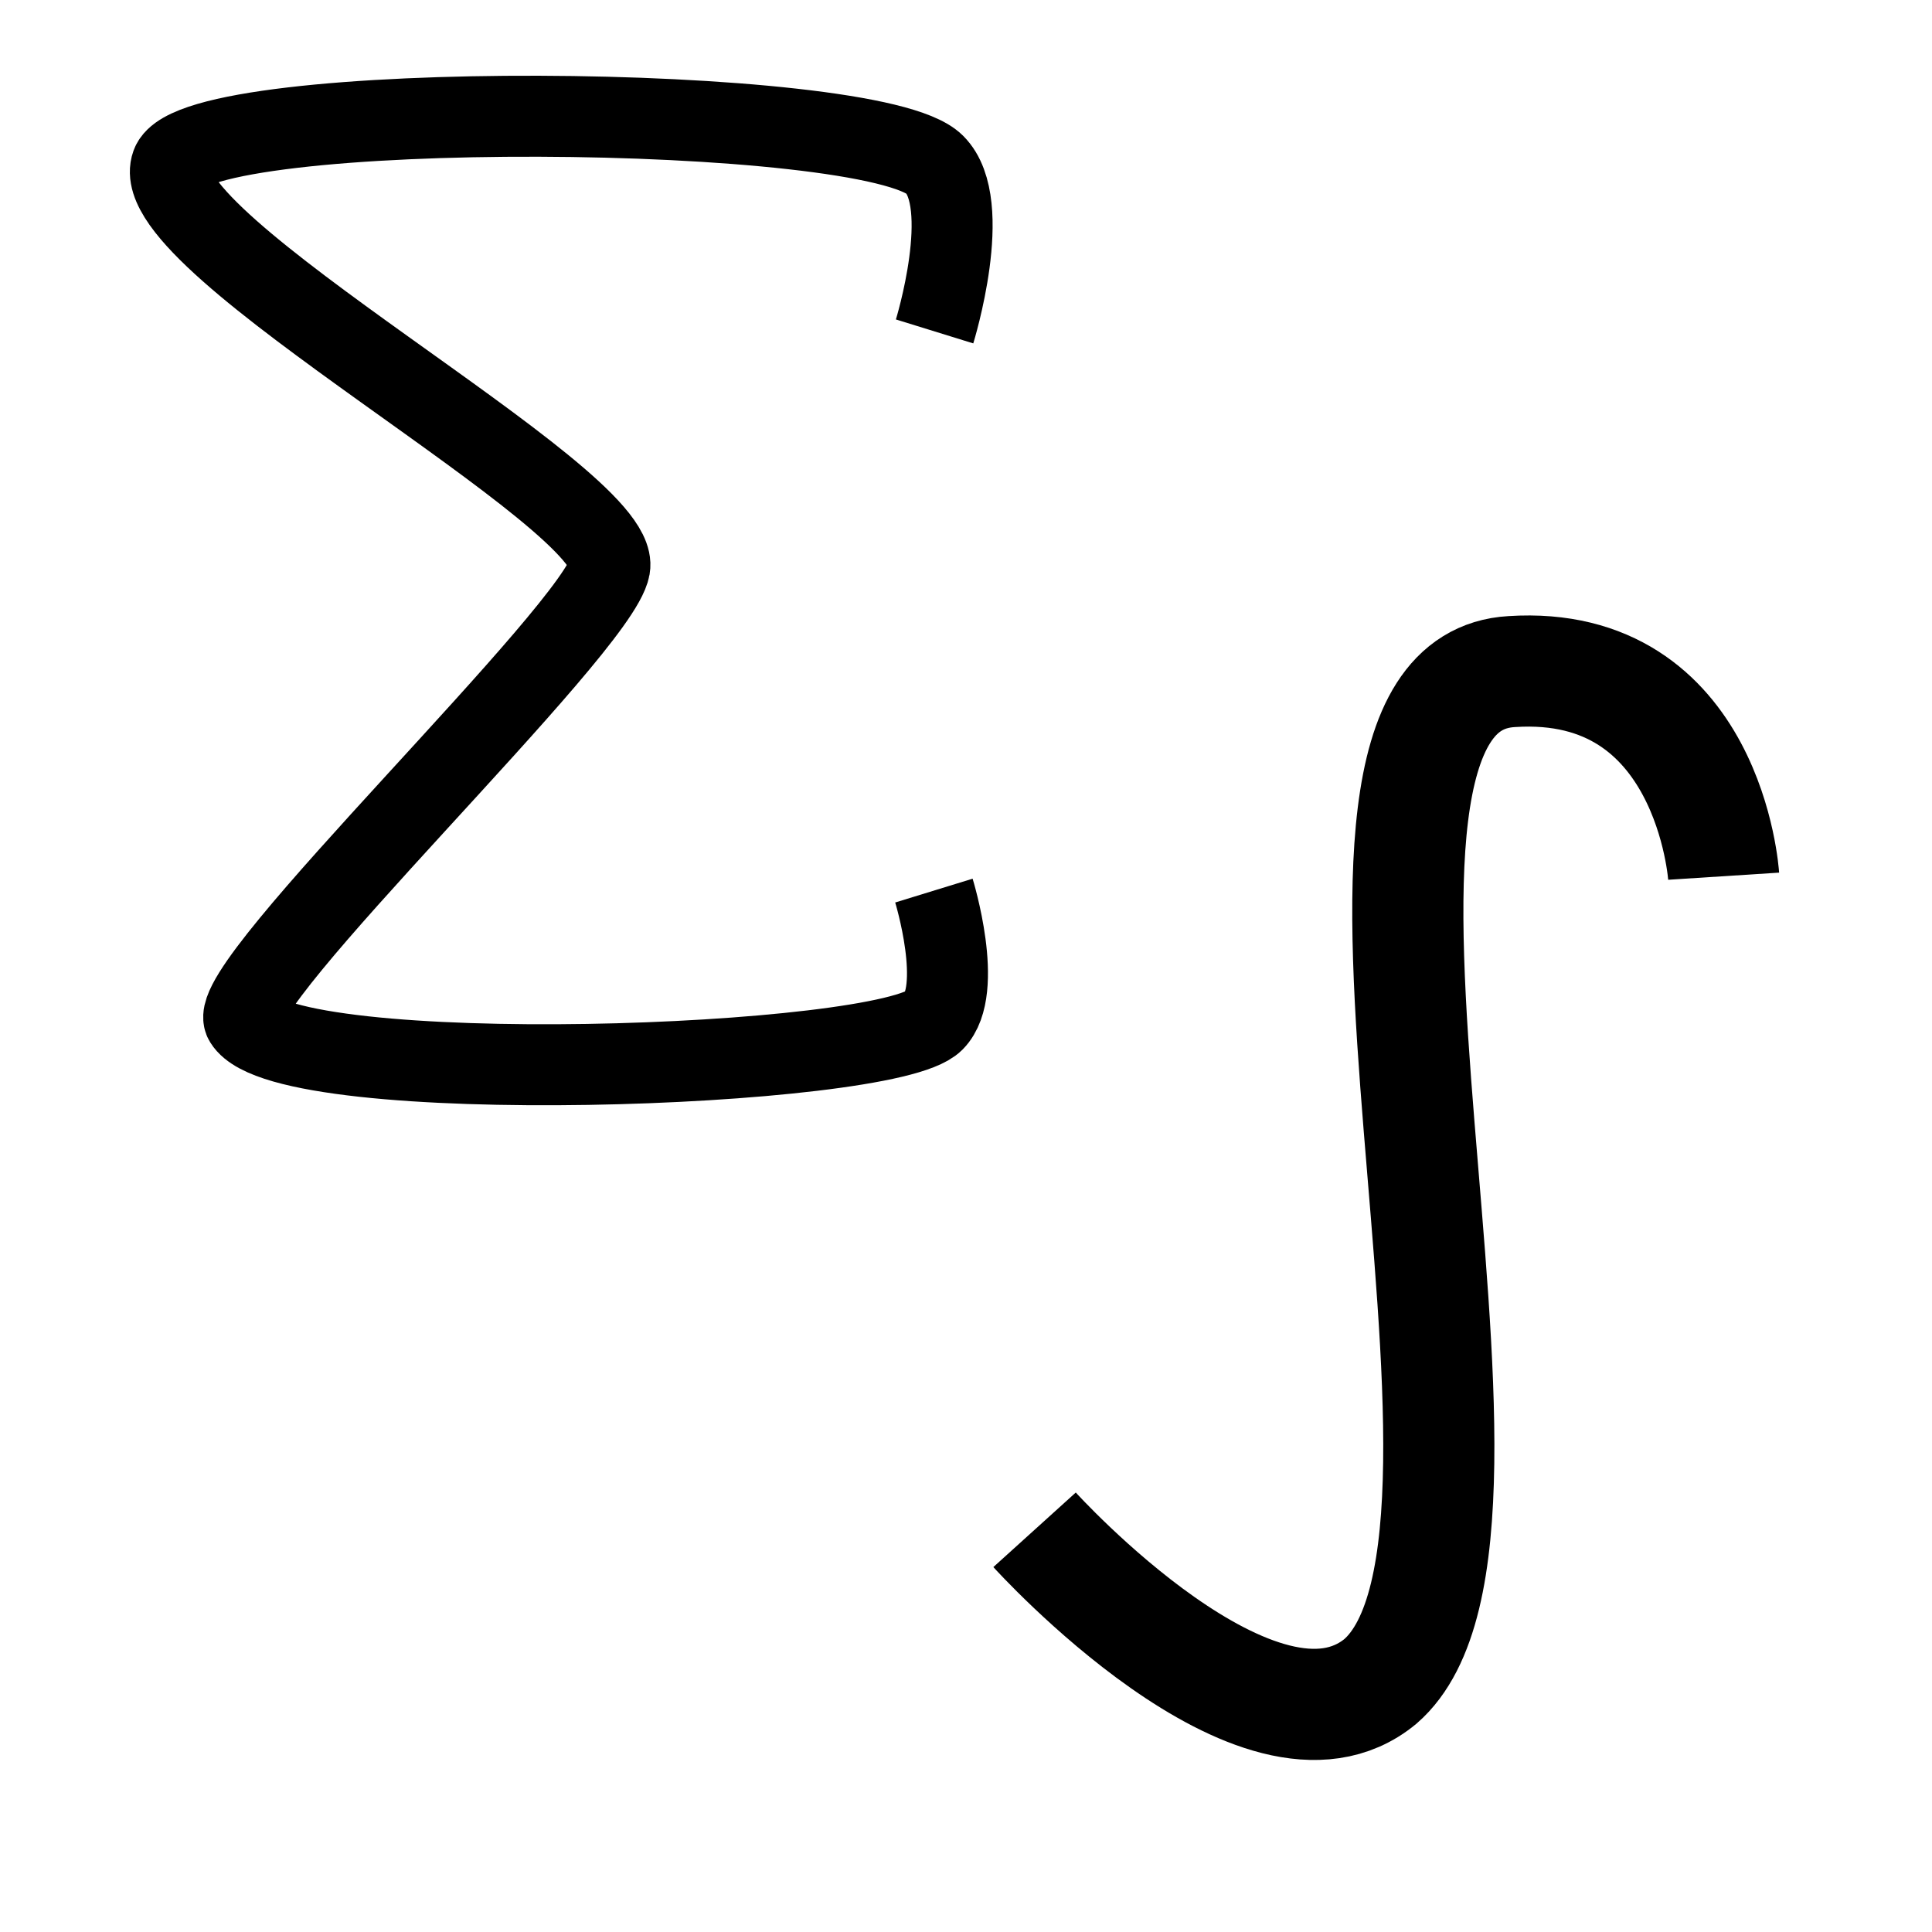
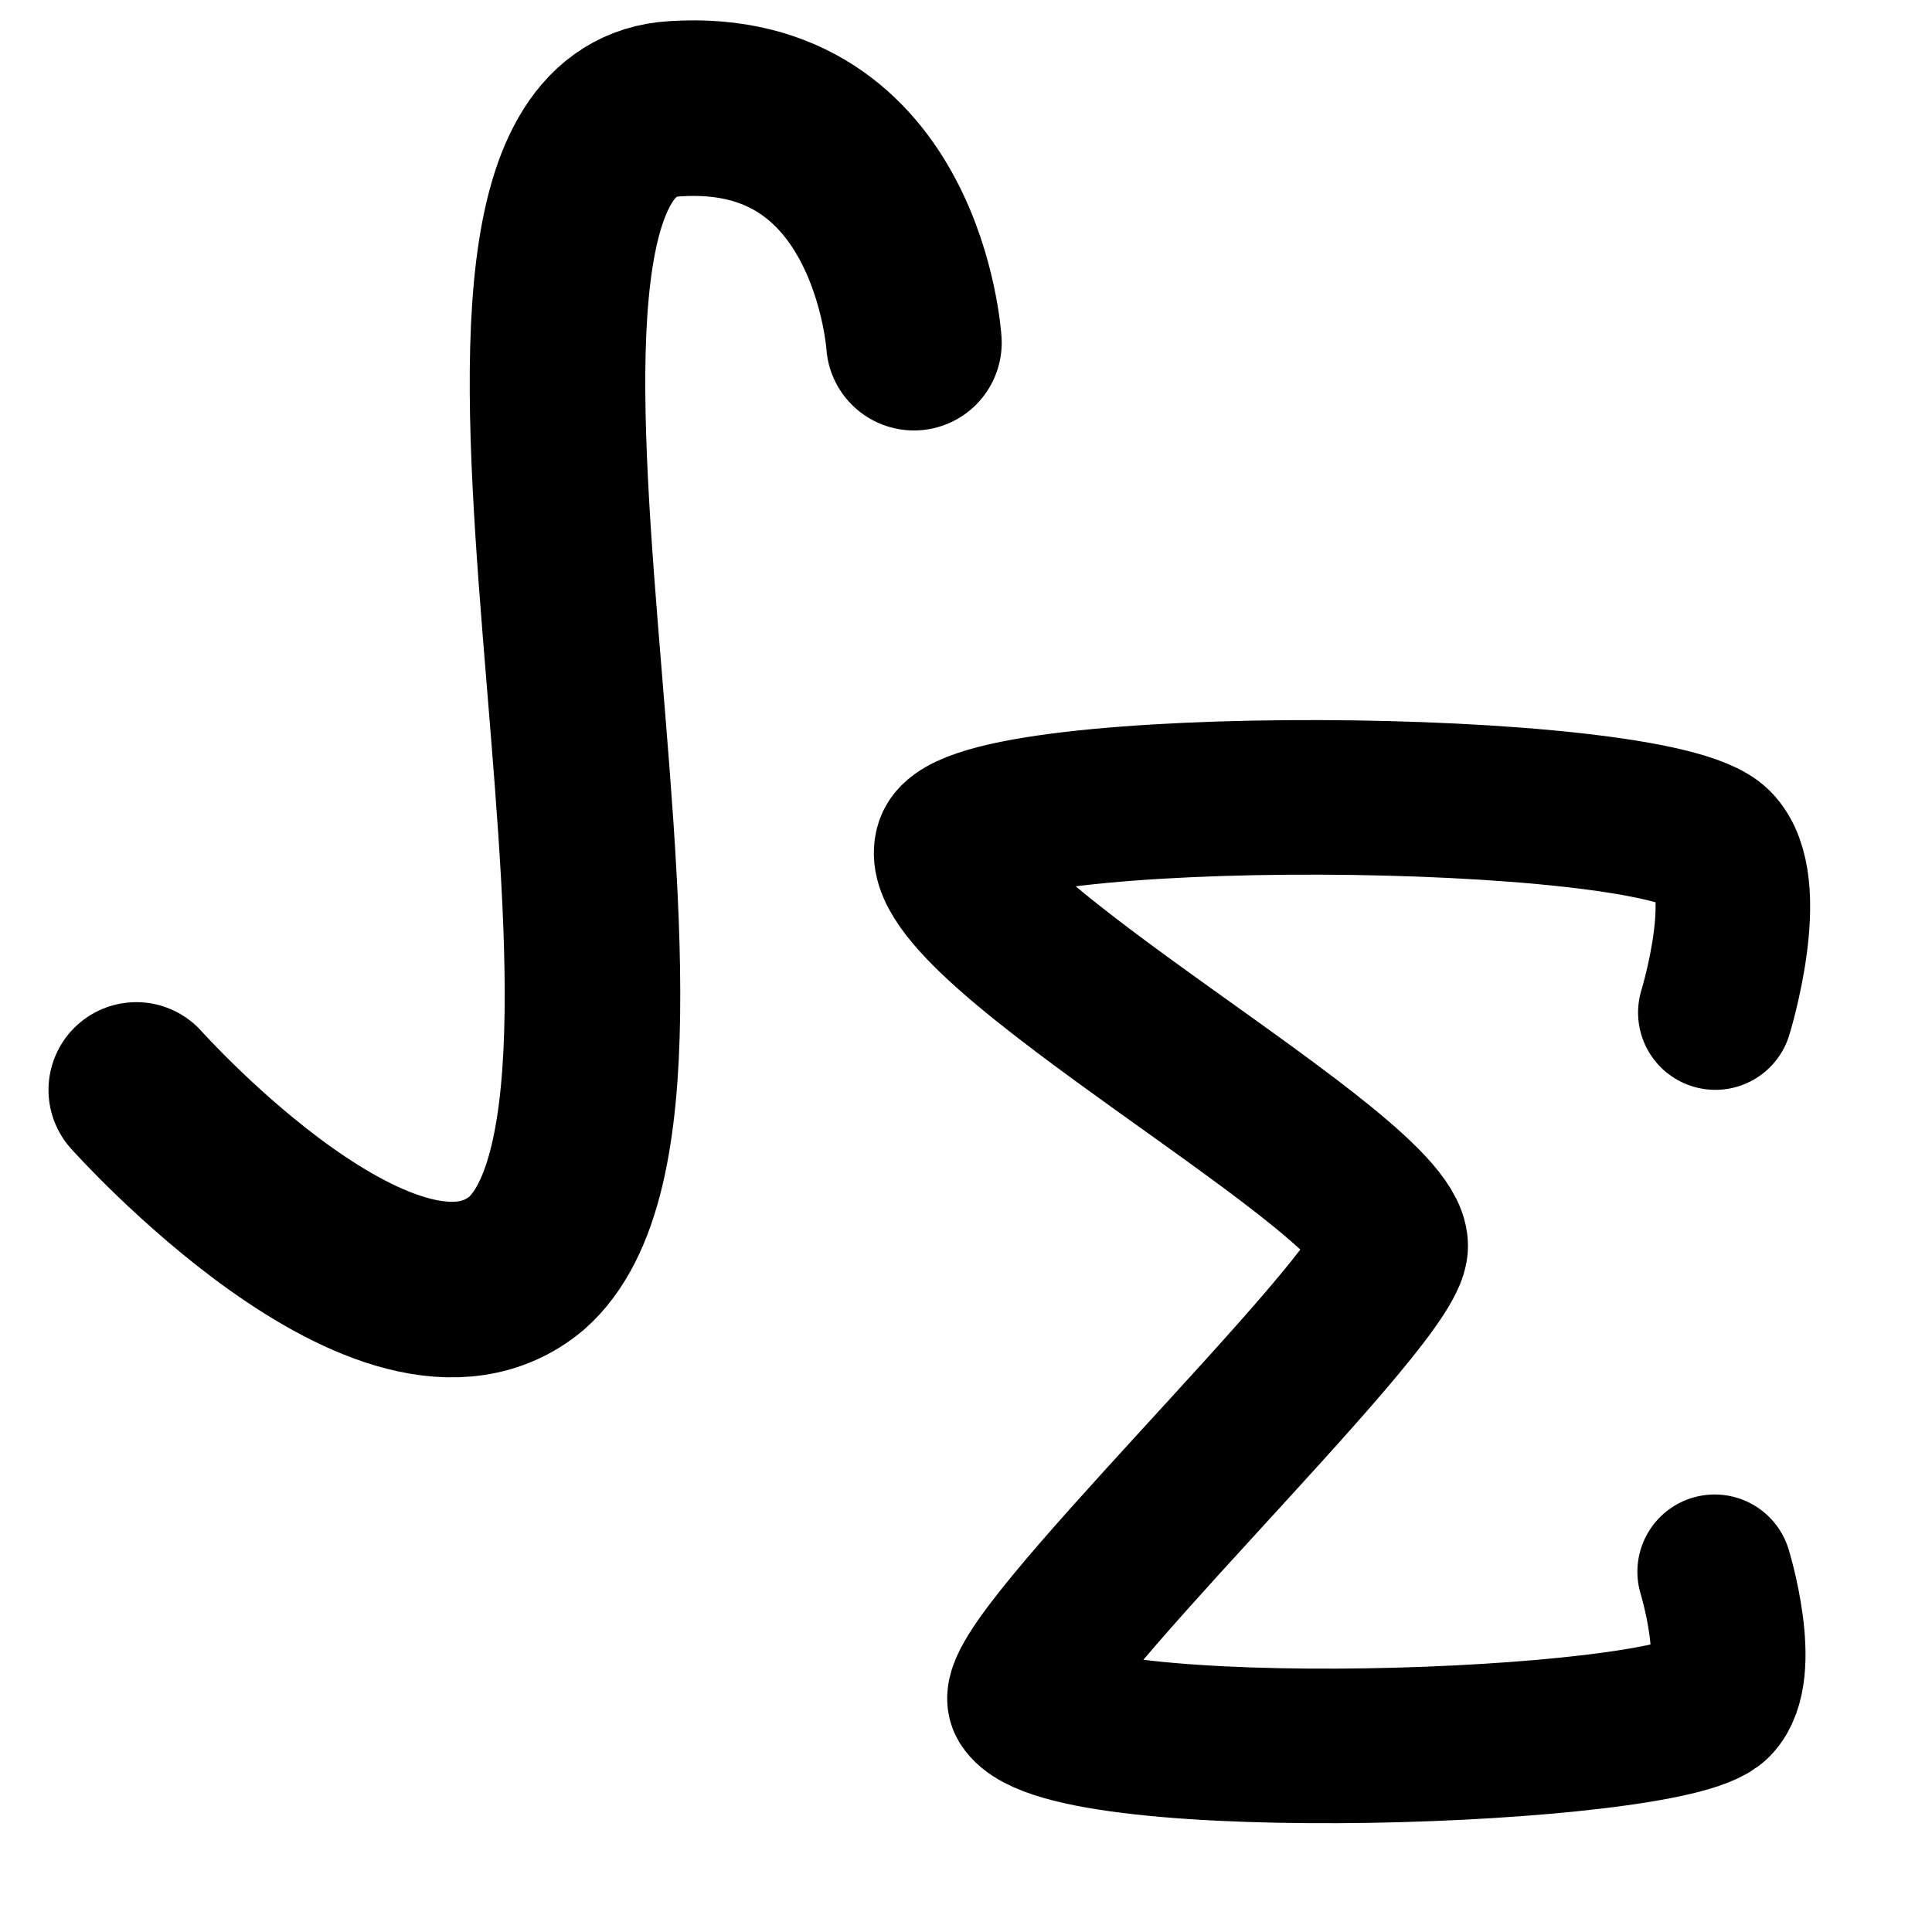
<svg xmlns="http://www.w3.org/2000/svg" width="100mm" height="100mm" viewBox="0 0 100 100" version="1.1" id="svg5">
  <defs id="defs2" />
  <g id="layer1">
-     <path style="fill:none;stroke:#000000;stroke-width:4.192;stroke-opacity:1" d="m 48.374,17.154 c 0,0 2.042,-6.598 0,-8.639 -3.215,-3.213 -38.243,-3.45 -39.493,0 C 7.401,12.6 32.192,25.755 31.558,29.37 30.999,32.555 11.541,51.014 12.66,52.844 c 2.168,3.544 33.264,2.456 35.679,0 1.58,-1.608 0,-6.747 0,-6.747" id="path238" />
-     <path style="fill:none;stroke:#000000;stroke-width:5.753;stroke-opacity:1" d="m 89.216,45.352 c 0,0 -0.725,-11.255 -10.97,-10.591 -12.541,0.714 2.018,44.599 -6.794,52.265 -6.186,5.111 -17.903,-7.844 -17.903,-7.844" id="path238-3" />
+     <path style="fill:none;stroke:#000000;stroke-width:8;stroke-linecap:round;stroke-dasharray:none;stroke-opacity:1" d="m 88.786,52.41 c 0,0 2.042,-6.598 0,-8.639 -3.215,-3.213 -38.243,-3.45 -39.493,0 -1.48,4.086 23.311,17.241 22.677,20.856 -0.559,3.185 -20.017,21.644 -18.898,23.474 2.168,3.544 33.264,2.456 35.679,0 1.58,-1.608 0,-6.747 0,-6.747" id="path238" />
+     <path style="fill:none;stroke:#000000;stroke-width:9.087;stroke-linecap:round;stroke-dasharray:none;stroke-opacity:1" d="m 47.305,17.737 c 0,0 -0.819,-12.867 -12.38,-12.108 C 20.772,6.444 37.202,56.618 27.258,65.383 20.276,71.226 7.054,56.415 7.054,56.415" id="path238-3" />
  </g>
</svg>
